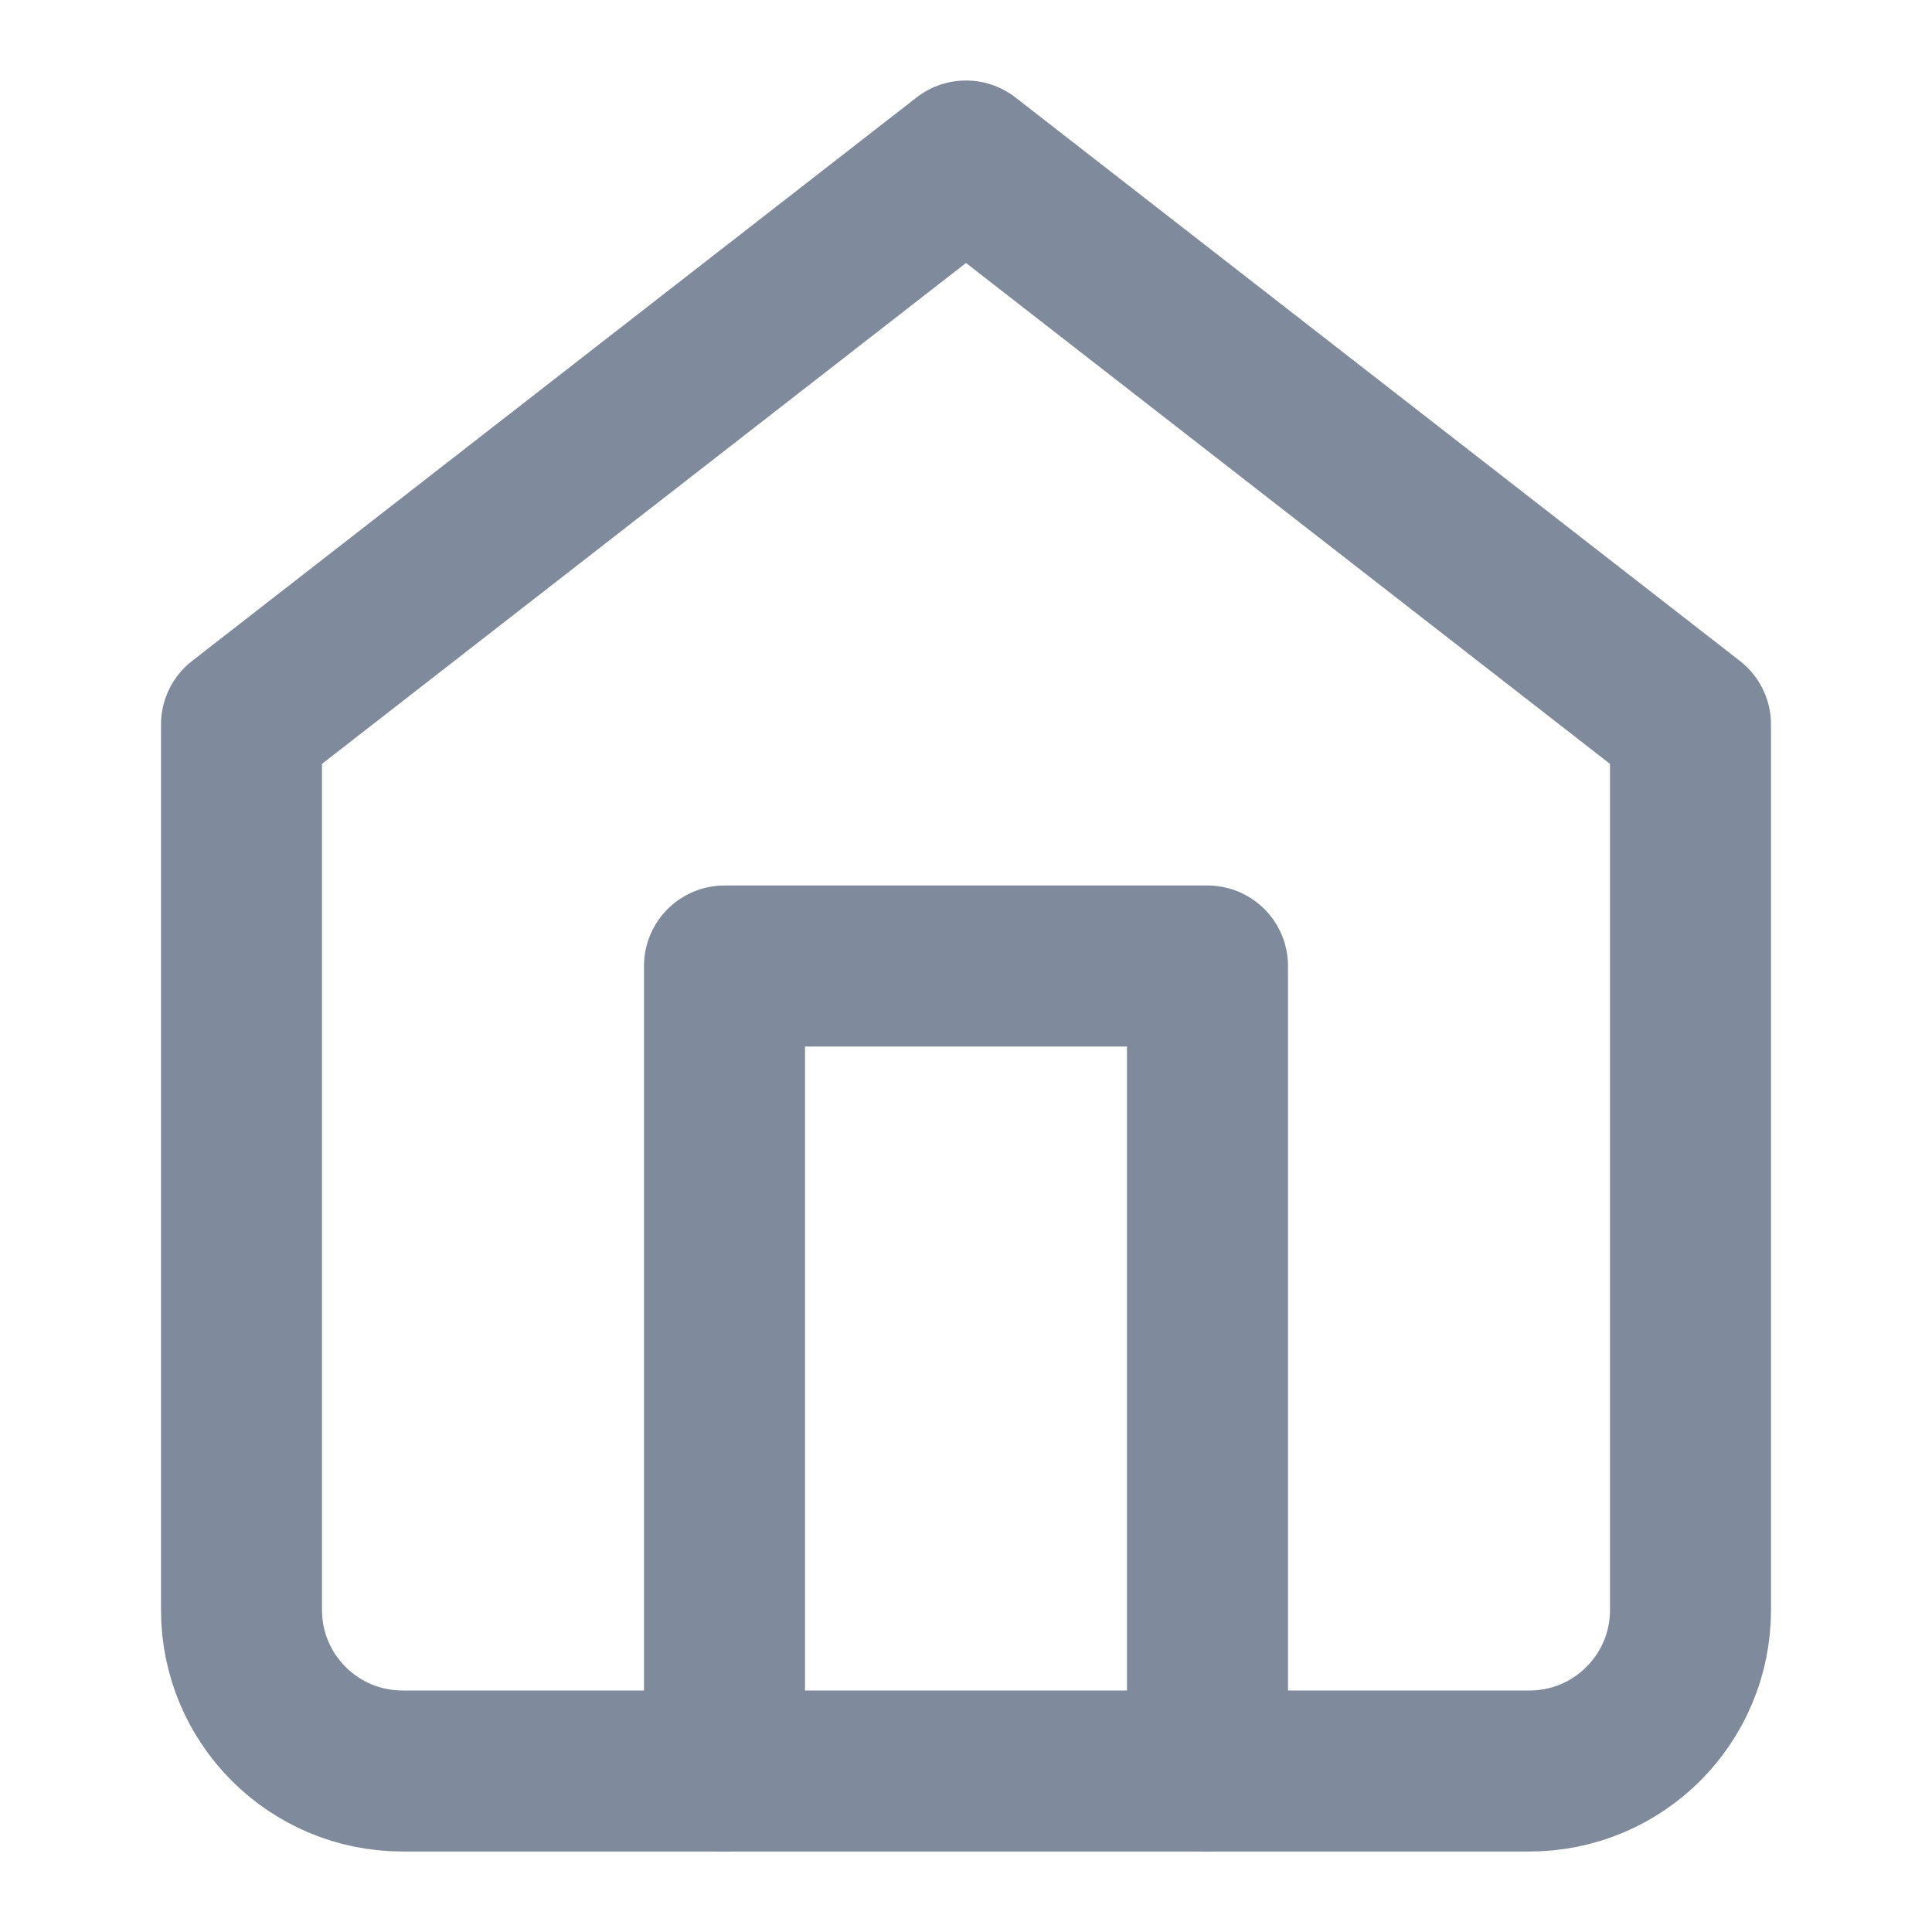
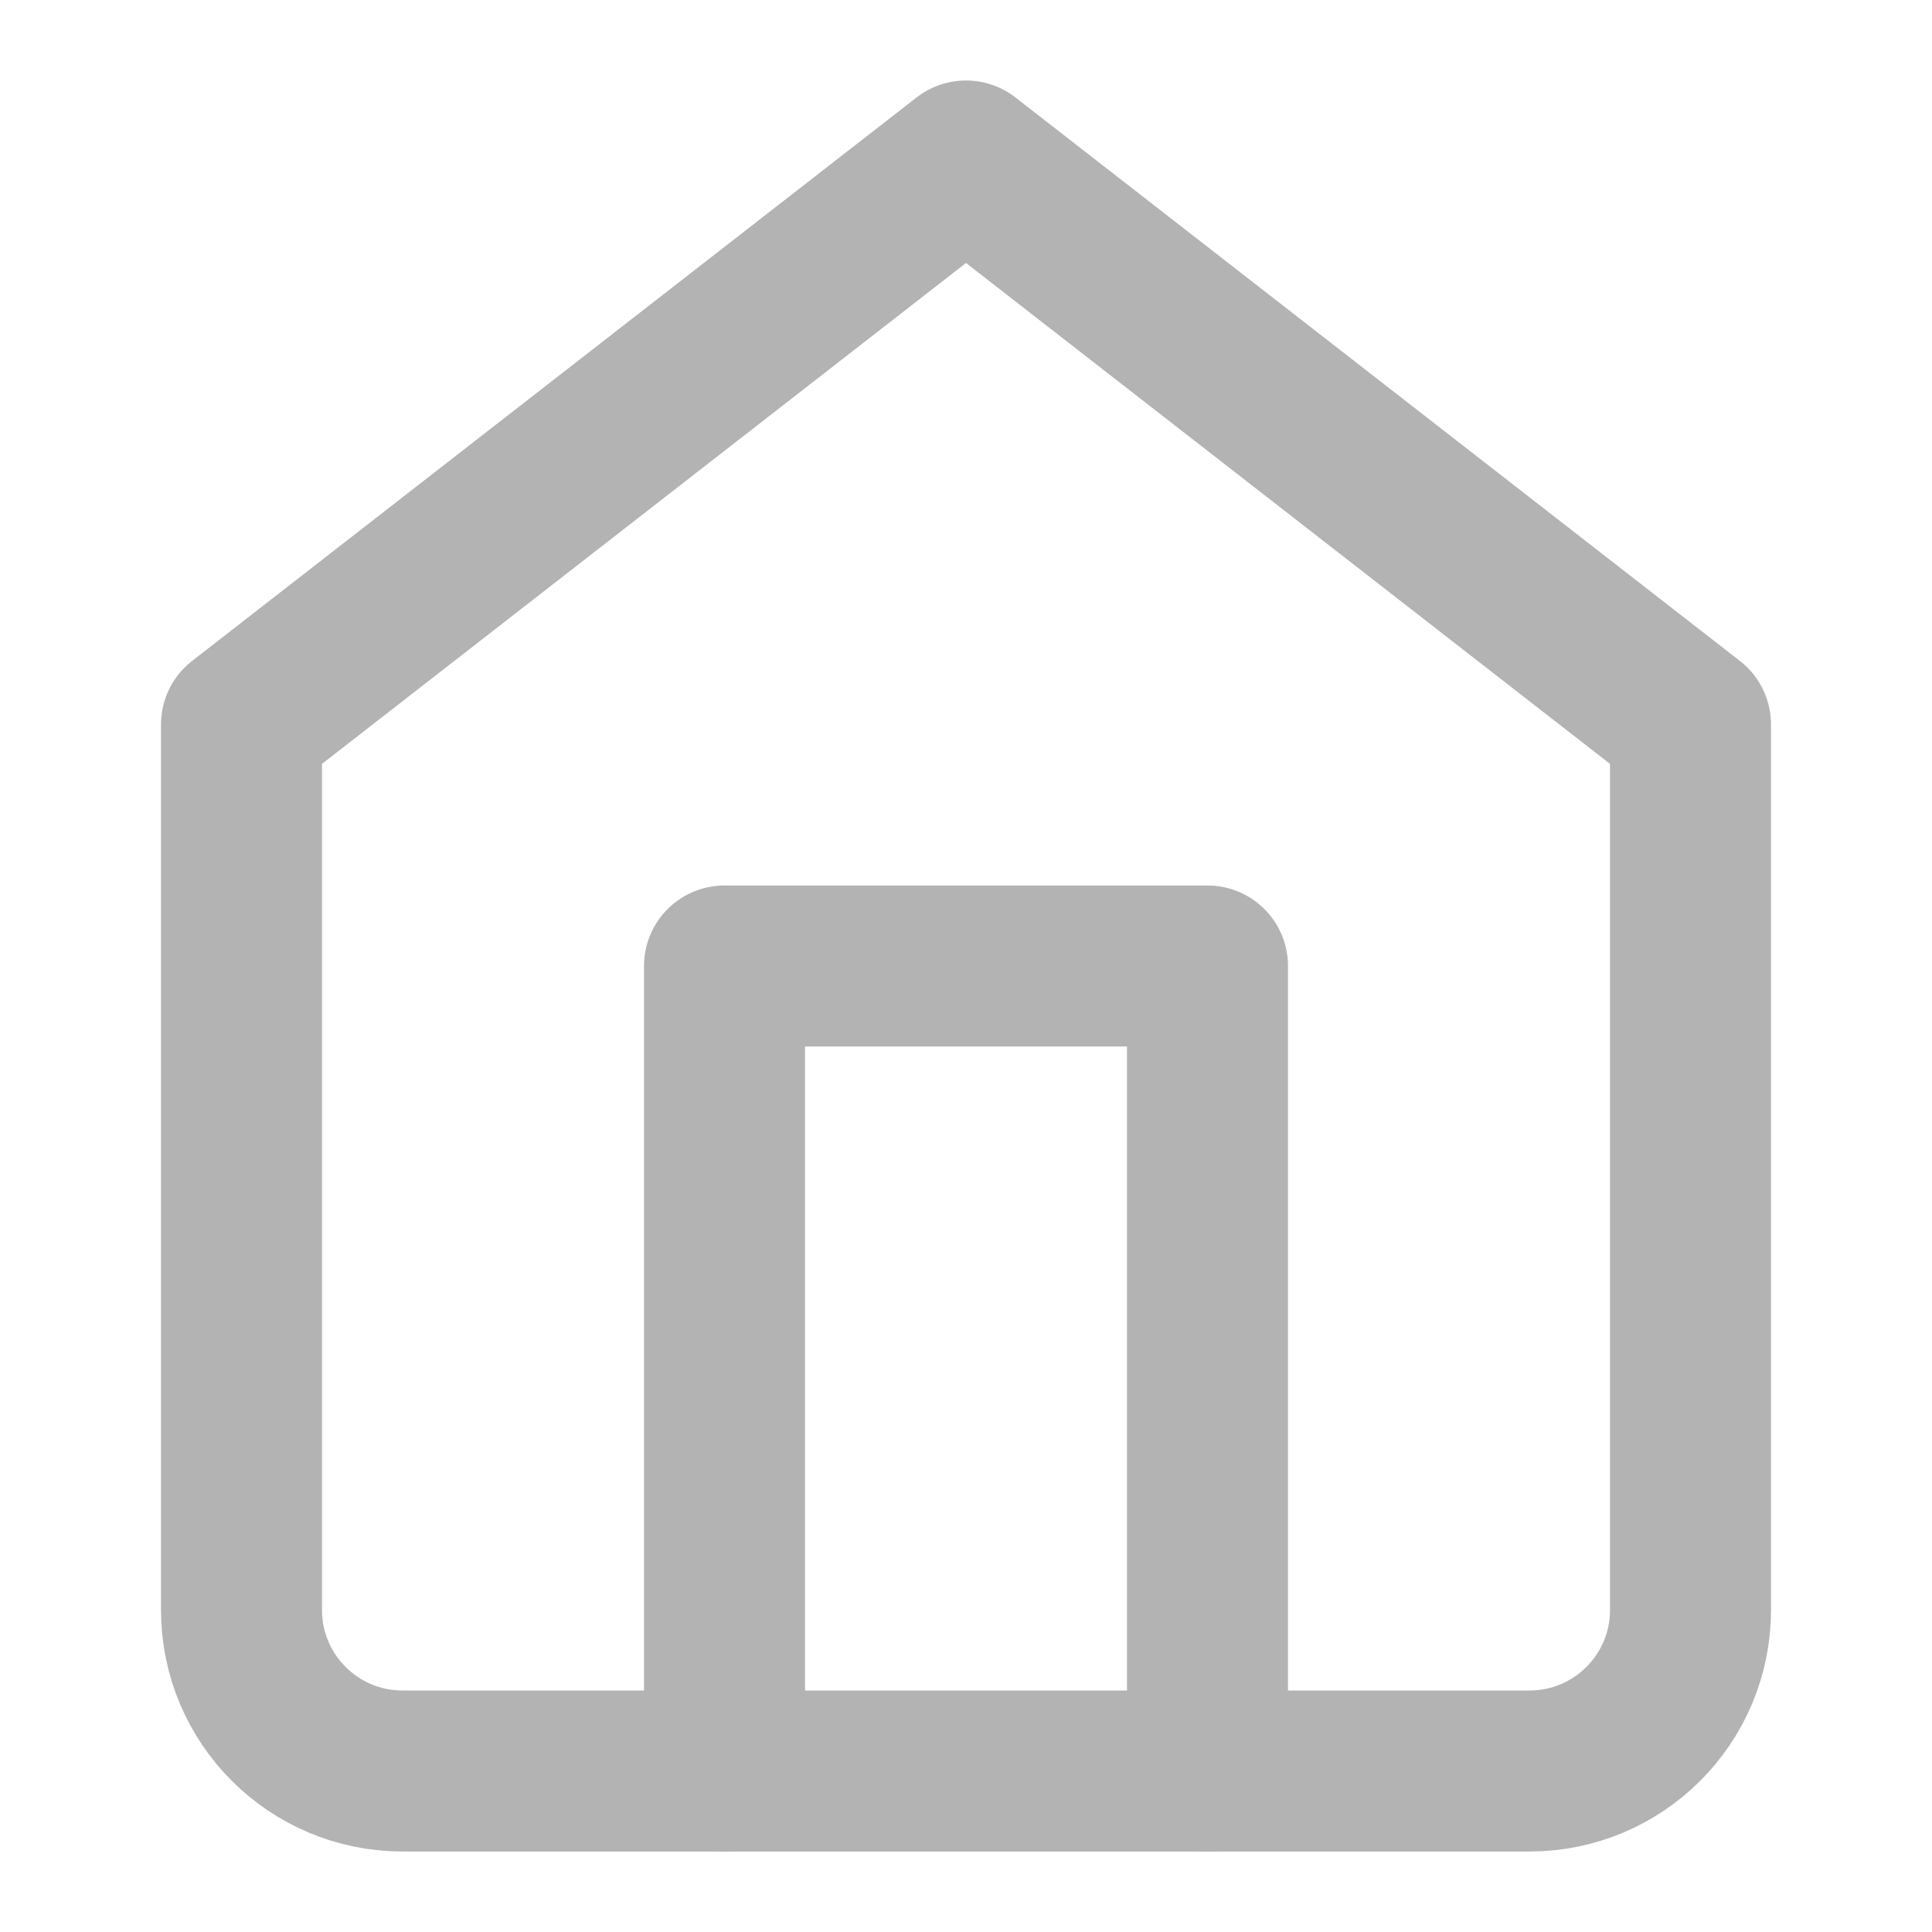
- <svg xmlns="http://www.w3.org/2000/svg" width="24" height="24" viewBox="0 0 24 24" fill="none" stroke="#7F8B9C" stroke-width="2" stroke-linecap="round" stroke-linejoin="round" class="feather feather-home">
+ <svg xmlns="http://www.w3.org/2000/svg" width="24" height="24" viewBox="0 0 24 24" fill="none" stroke="#B3B3B3" stroke-width="2" stroke-linecap="round" stroke-linejoin="round" class="feather feather-home">
  <path d="M3 9l9-7 9 7v11a2 2 0 0 1-2 2H5a2 2 0 0 1-2-2z" />
  <polyline points="9 22 9 12 15 12 15 22" />
</svg>
